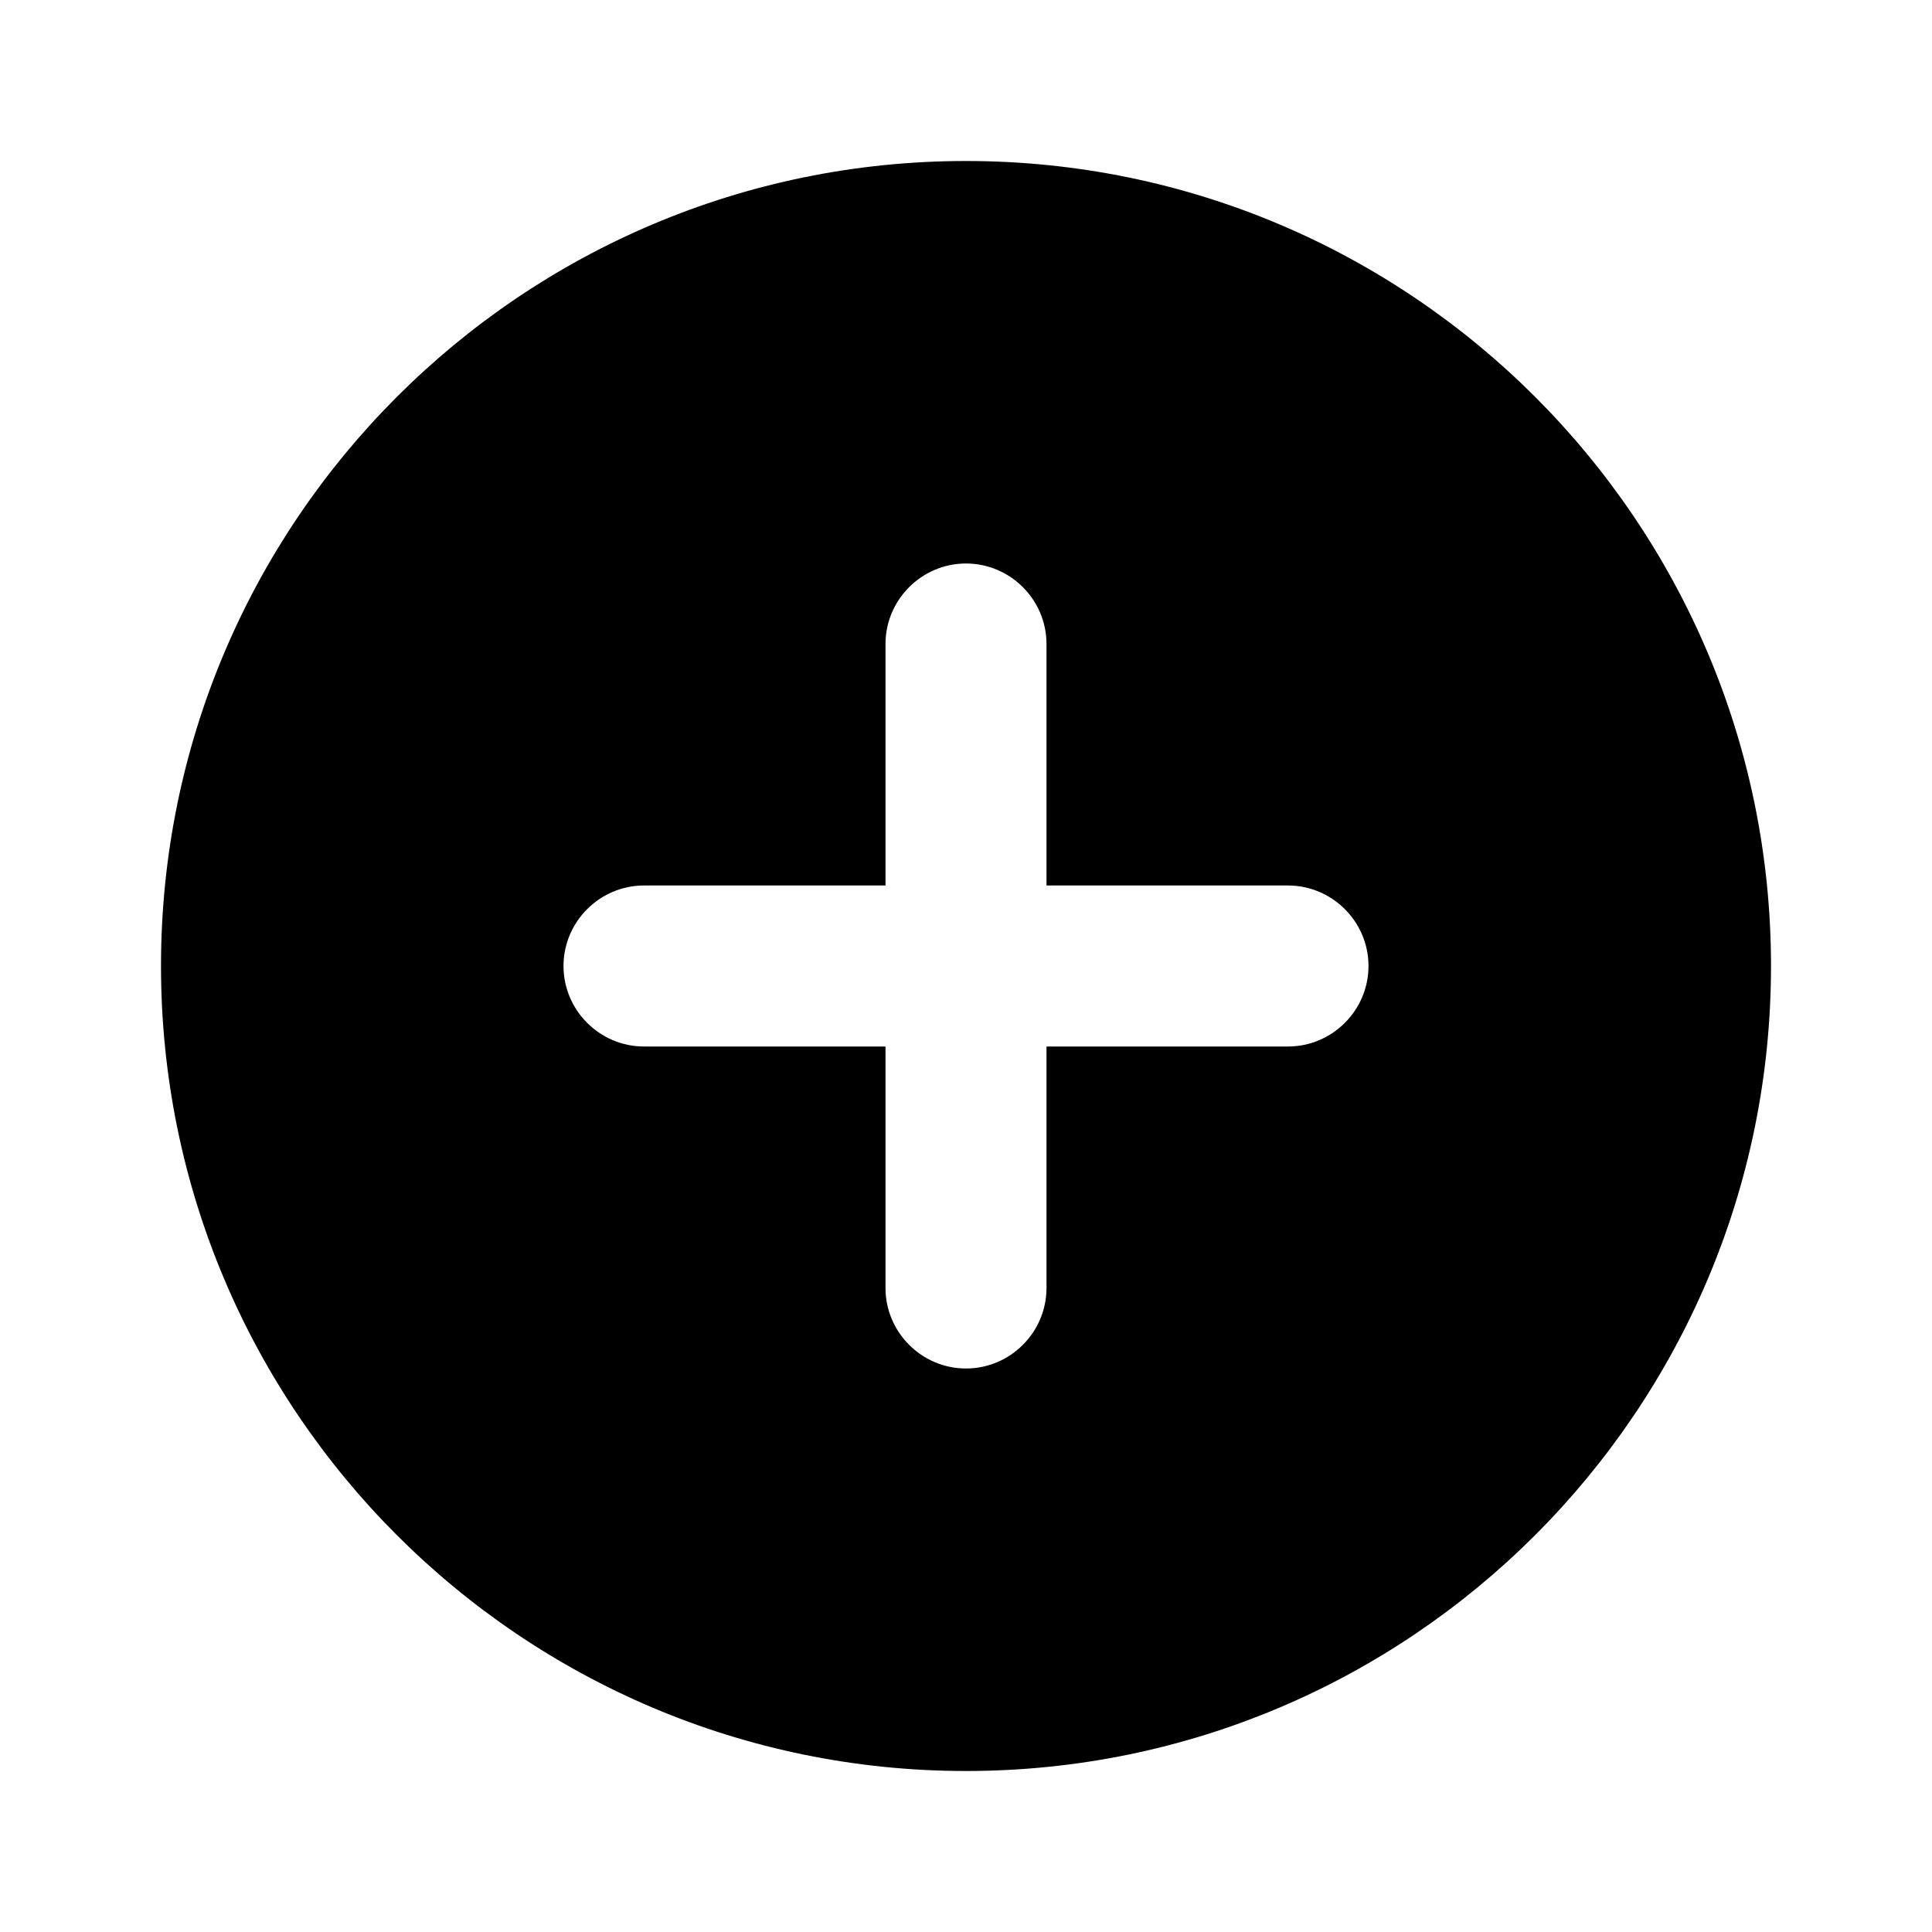
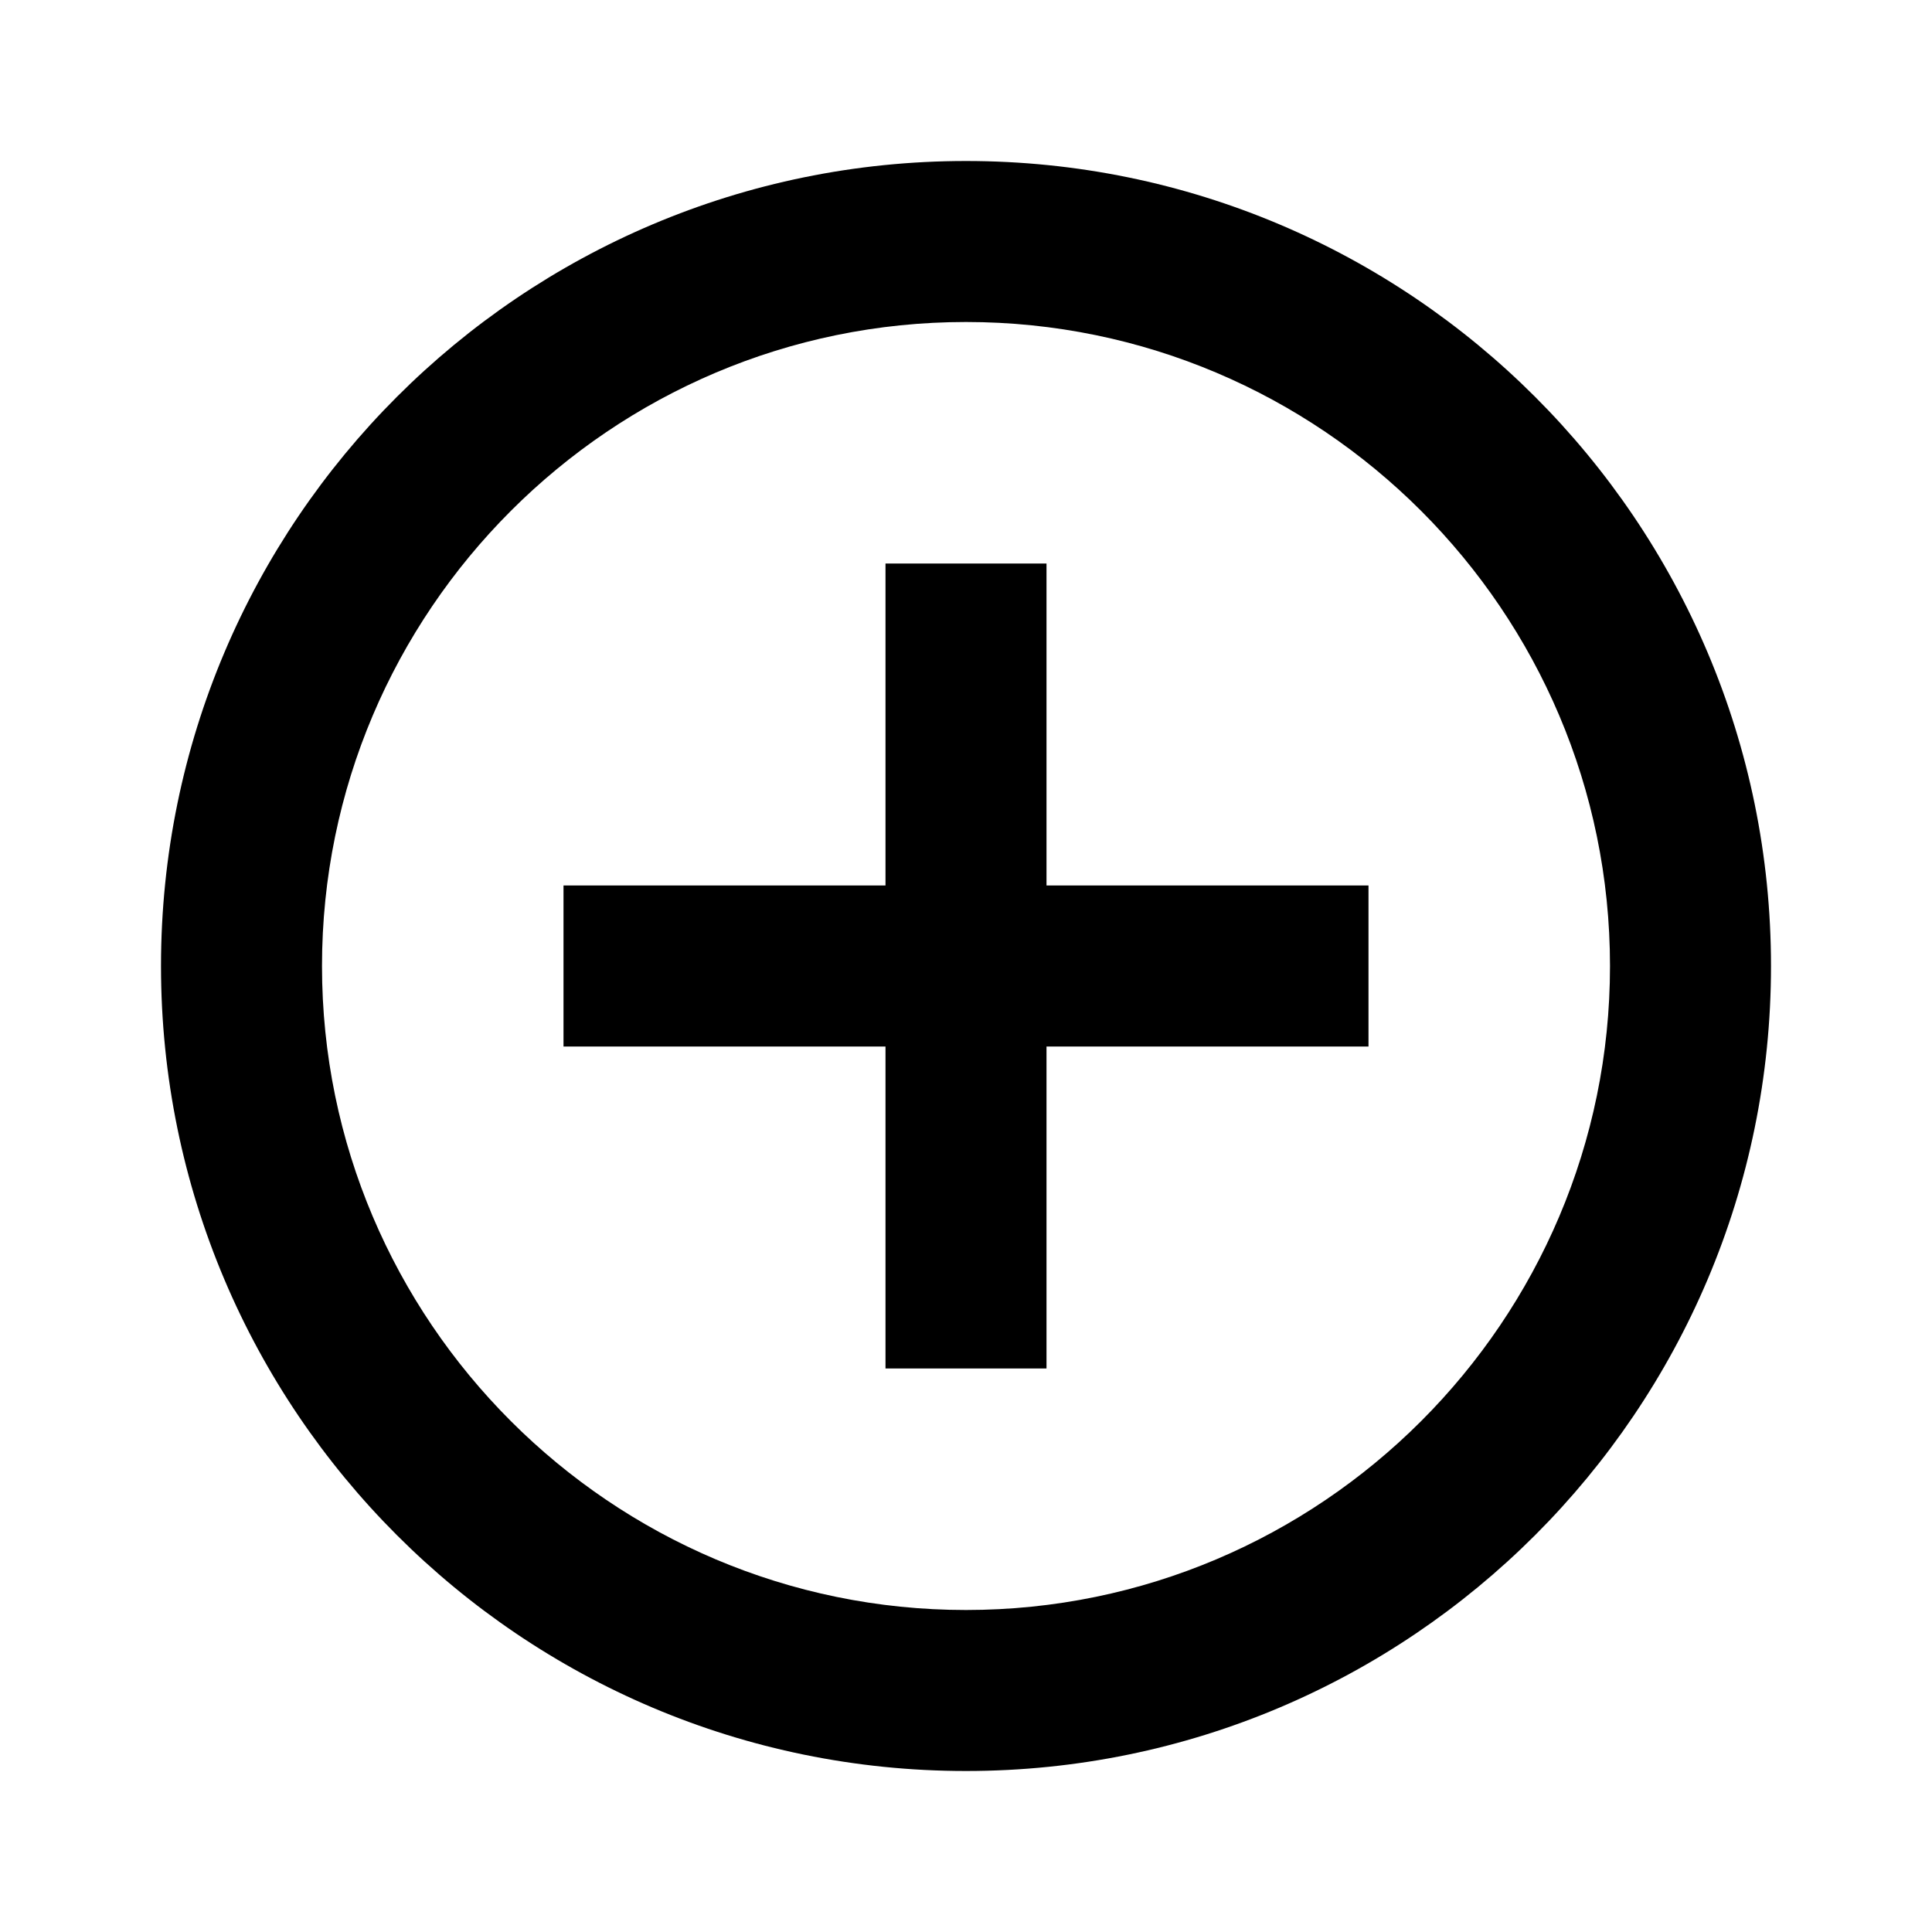
<svg xmlns="http://www.w3.org/2000/svg" height="24" viewBox="0 0 24 24" width="24">
  <path d="M0 0h24v24H0V0z" fill="none" />
-   <path d="M12 2C6.48 2 2 6.48 2 12s4.48 10 10 10 10-4.48 10-10S17.52 2 12 2zm4 11h-3v3c0 .55-.45 1-1 1s-1-.45-1-1v-3H8c-.55 0-1-.45-1-1s.45-1 1-1h3V8c0-.55.45-1 1-1s1 .45 1 1v3h3c.55 0 1 .45 1 1s-.45 1-1 1z" />
+   <path d="M13 7h-2v4H7v2h4v4h2v-4h4v-2h-4V7zm-1-5C6.48 2 2 6.48 2 12s4.48 10 10 10 10-4.48 10-10S17.52 2 12 2zm0 18c-4.41 0-8-3.59-8-8s3.59-8 8-8 8 3.59 8 8-3.59 8-8 8z" />
</svg>
